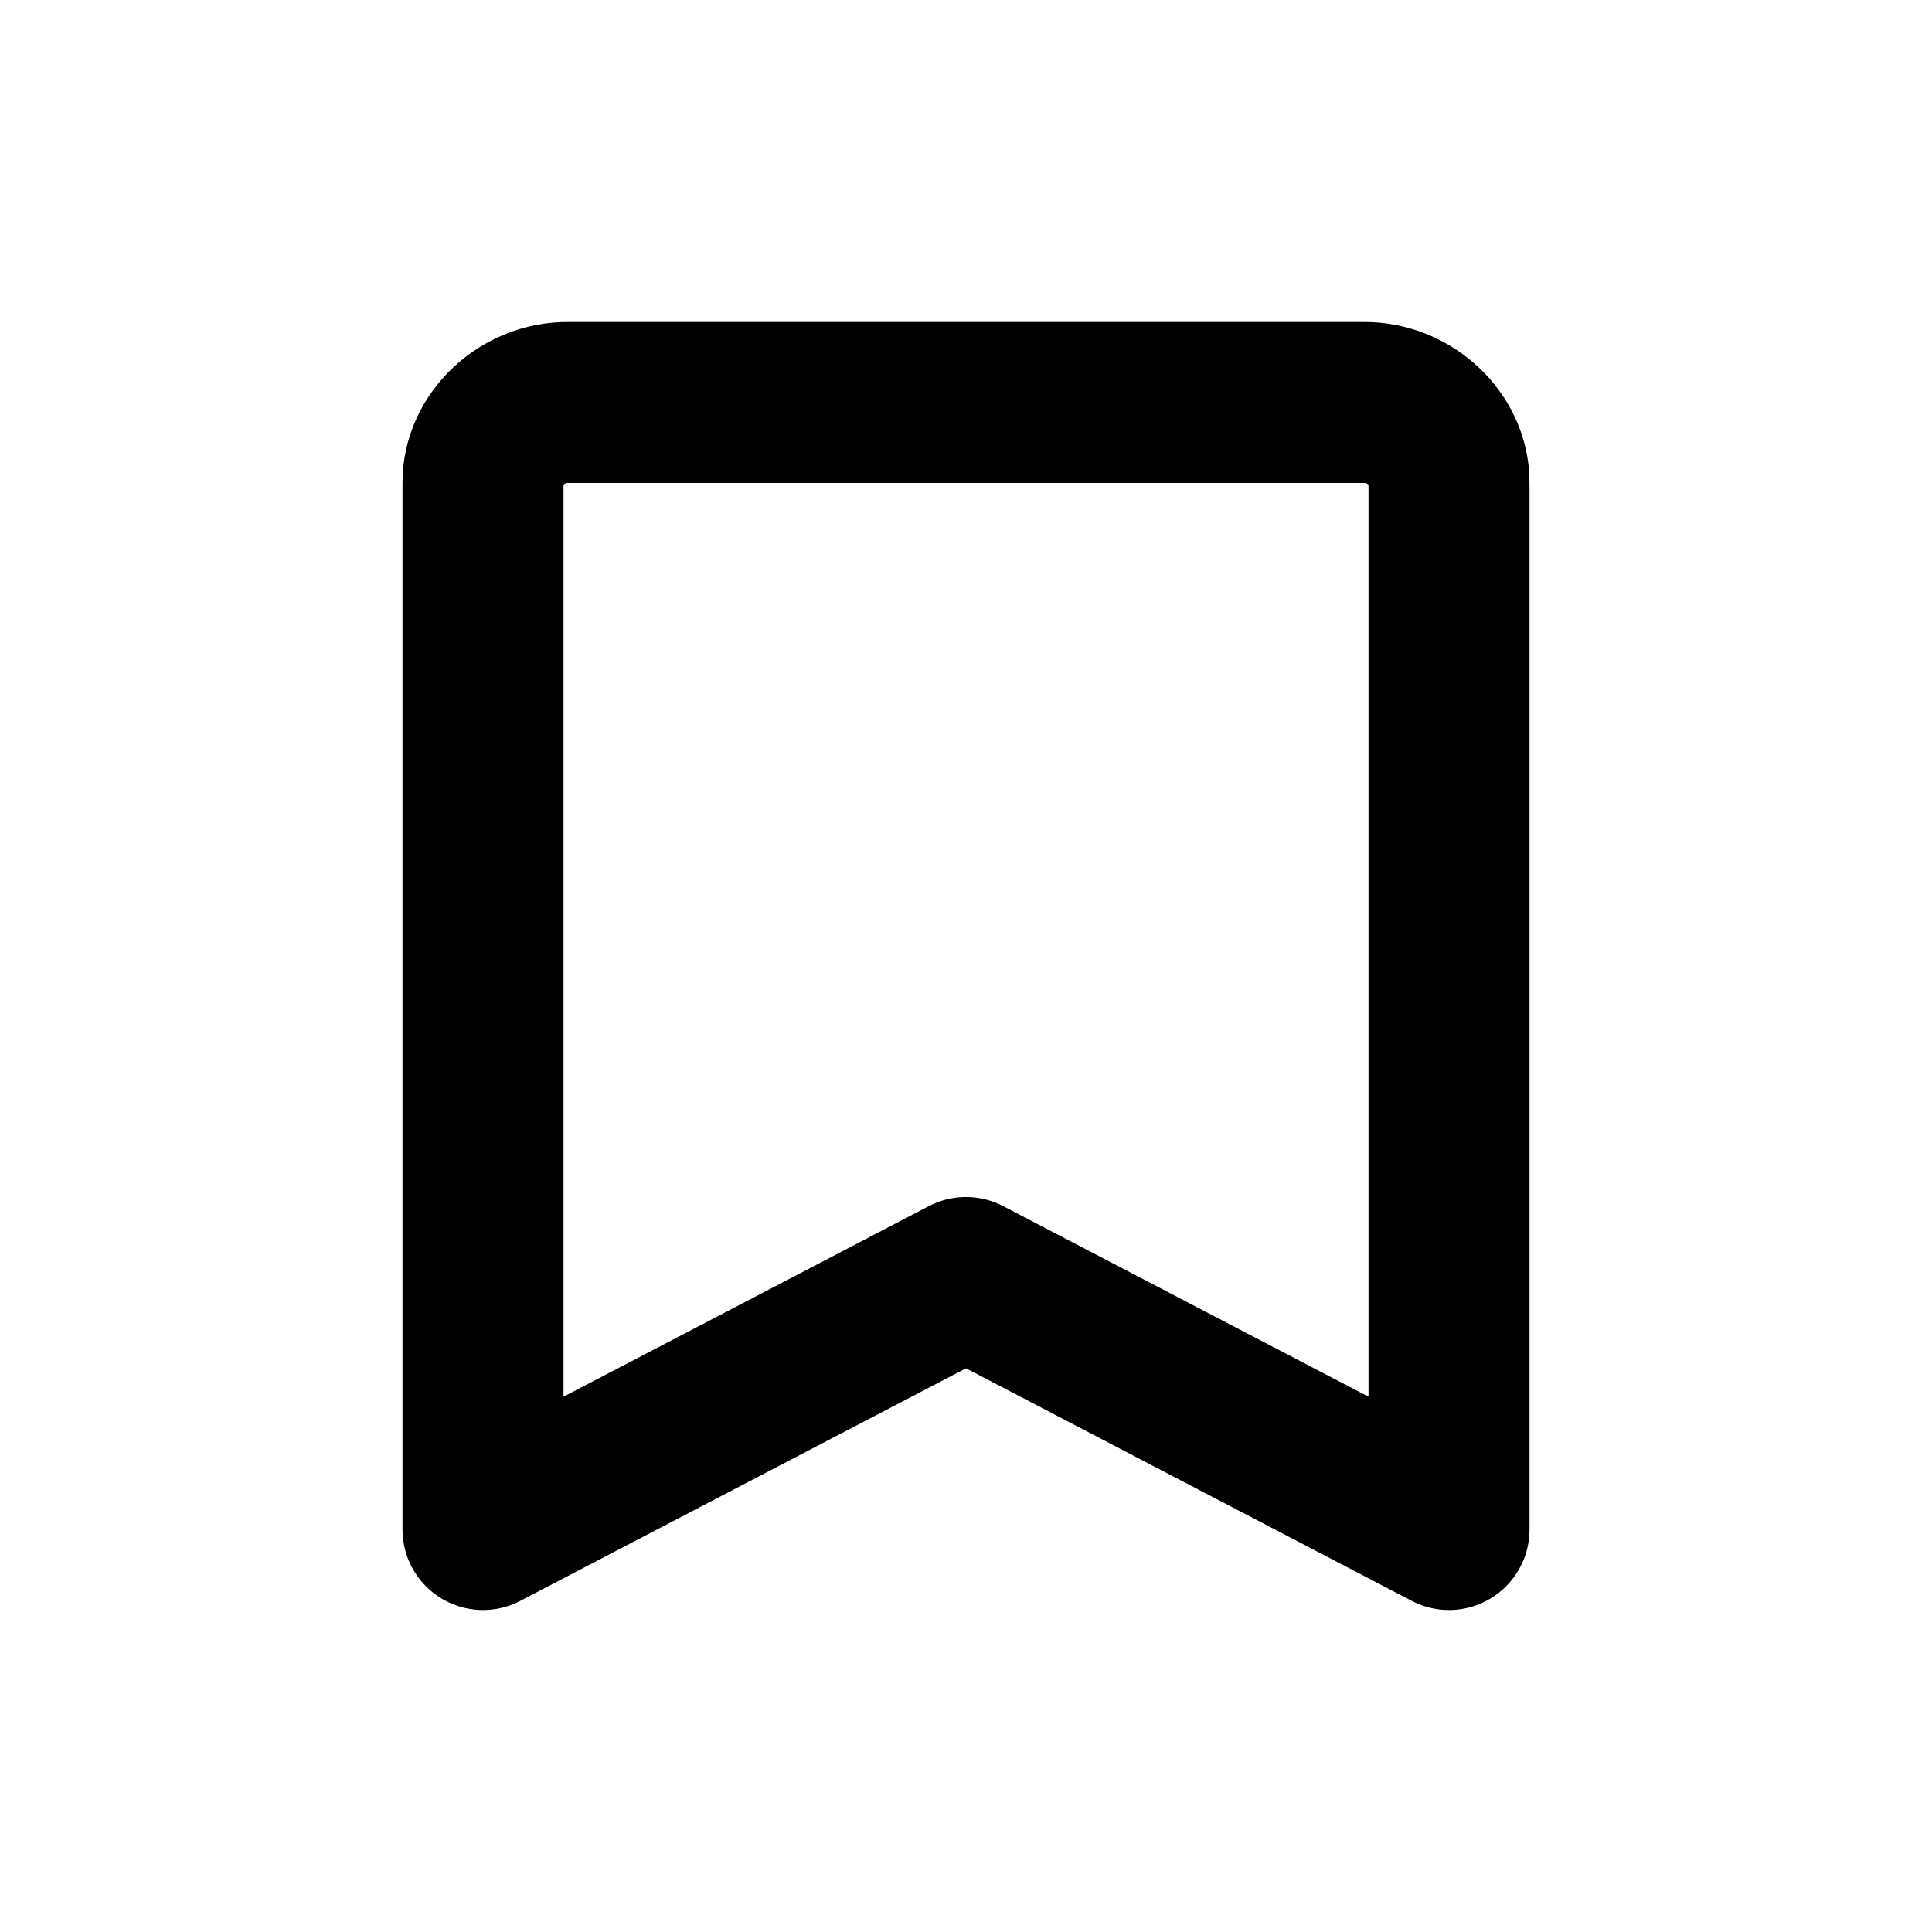
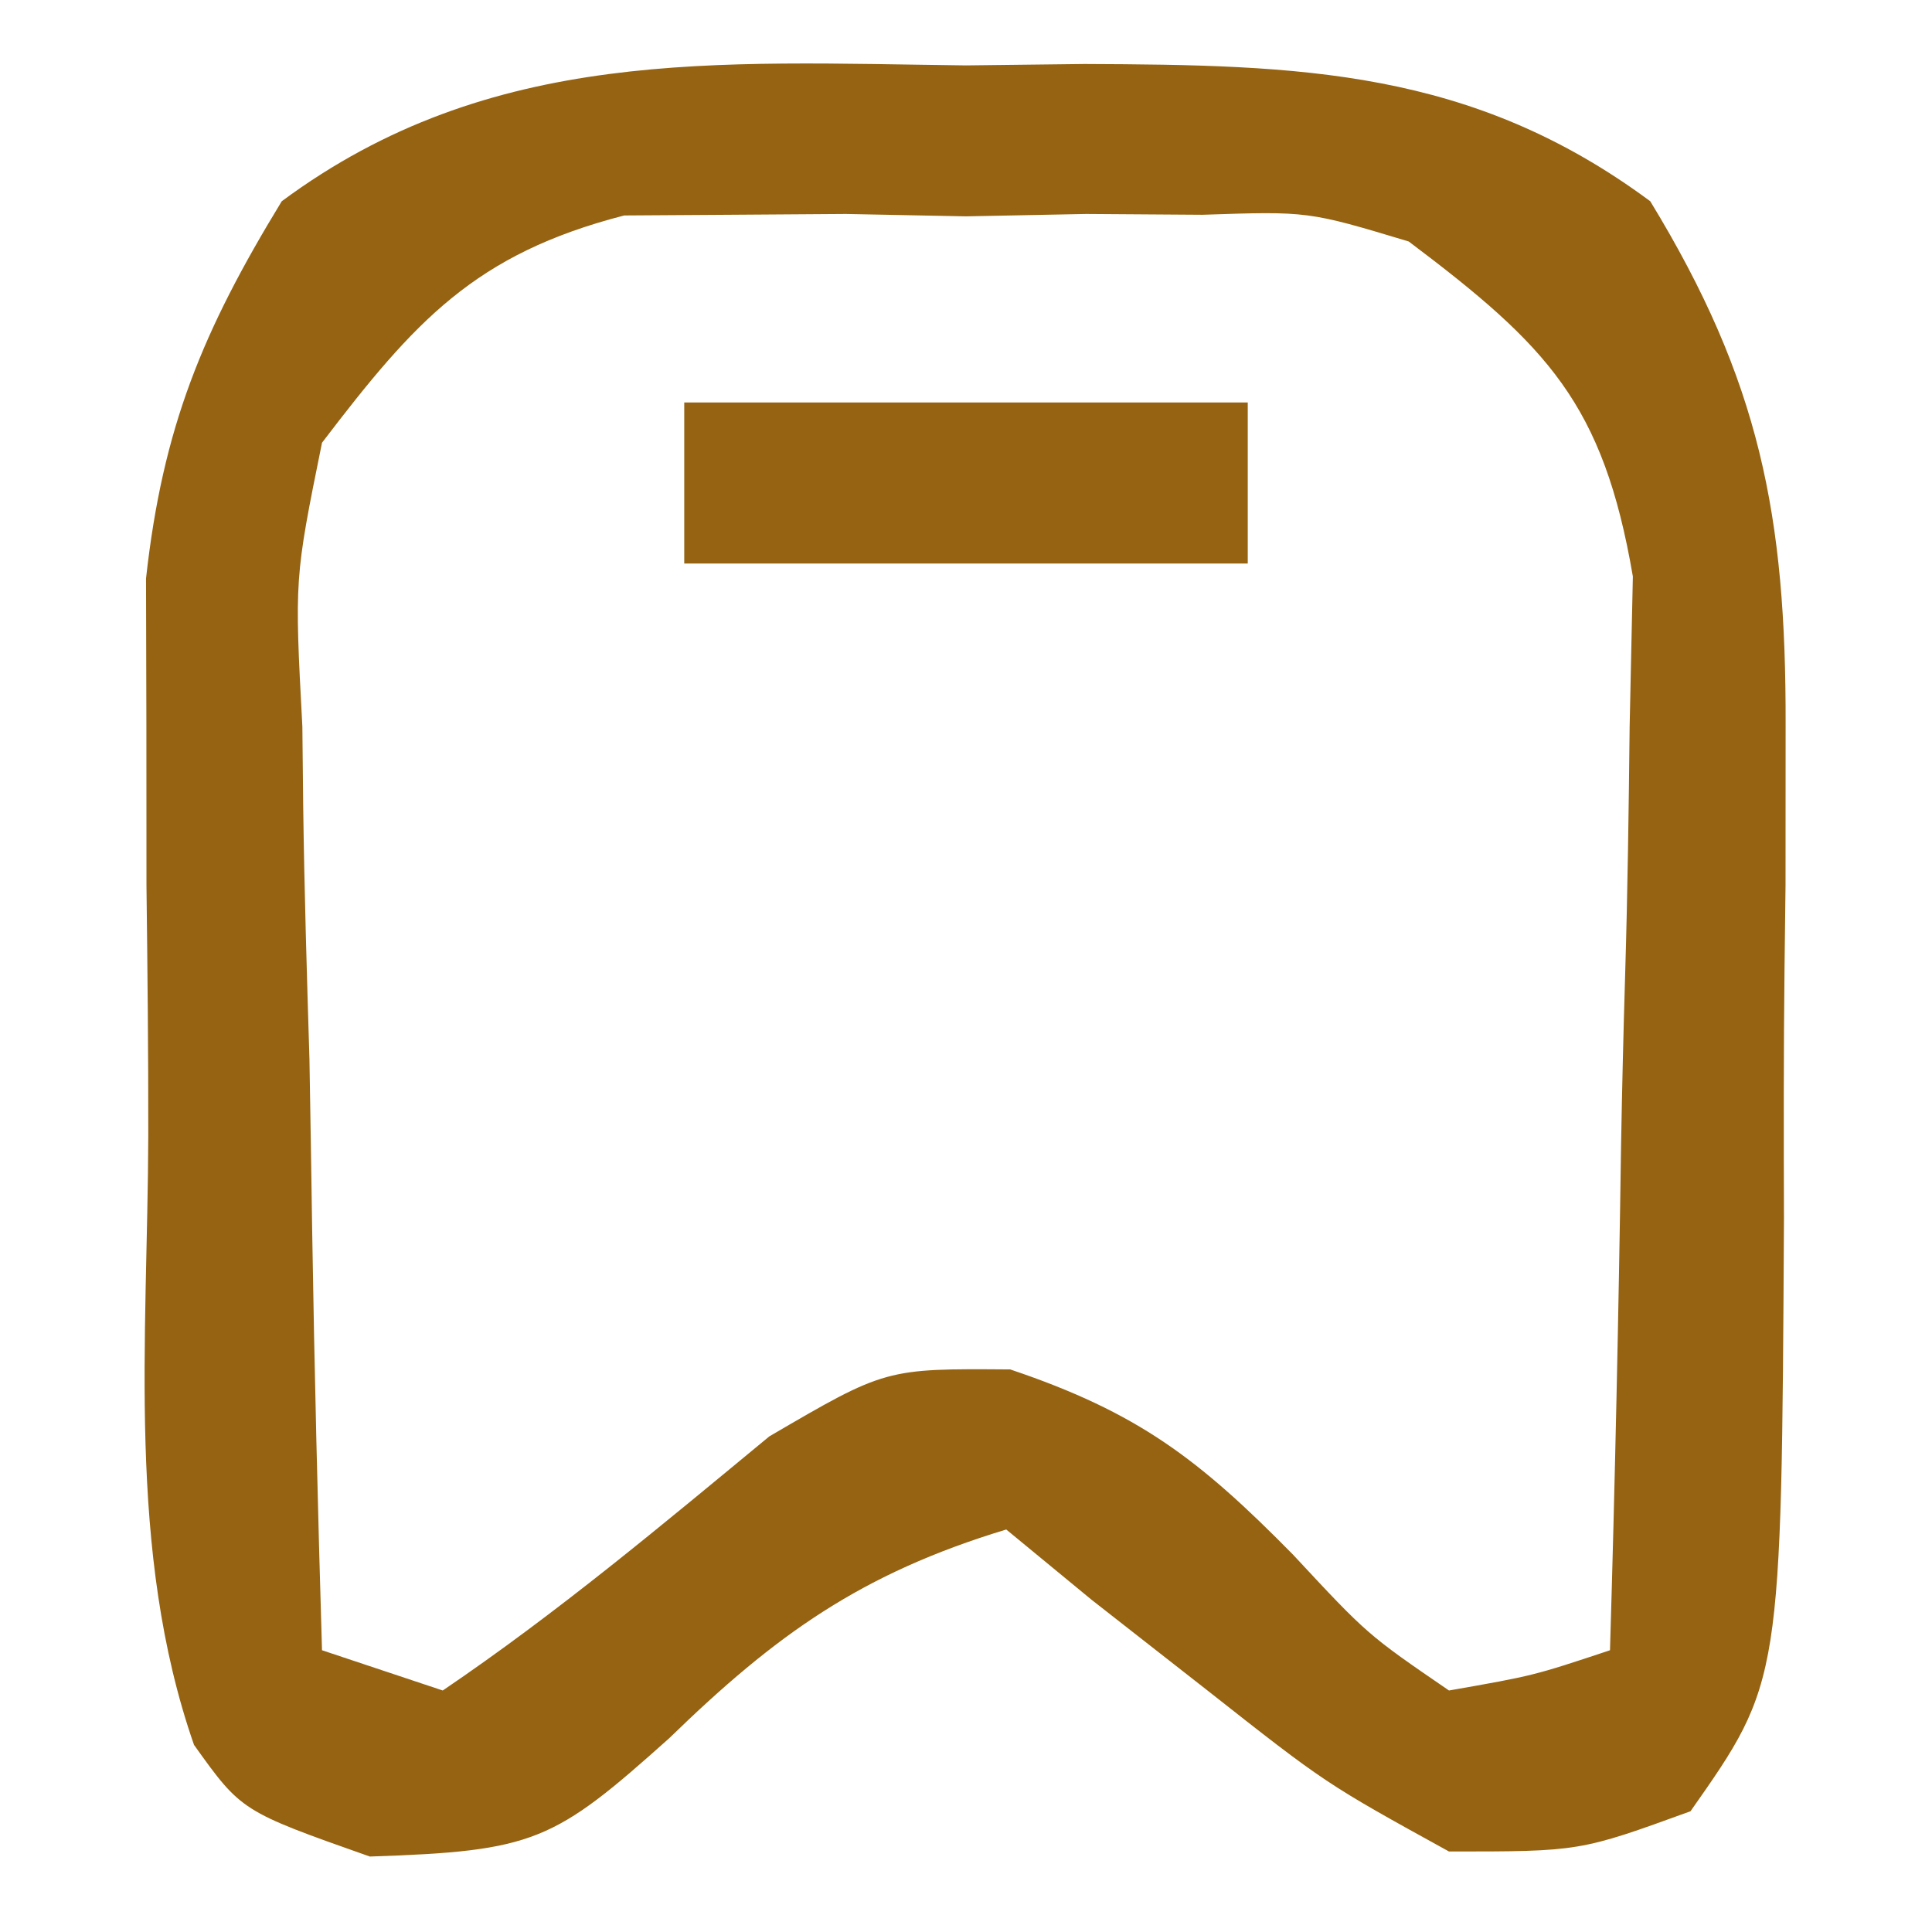
- <svg xmlns="http://www.w3.org/2000/svg" width="24" height="24" viewBox="0 0 24 24" version="1.1" id="svg8">
-   <defs id="defs2" />
-   <path style="fill:none;stroke:#000000;stroke-width:2;stroke-linecap:round;stroke-linejoin:round;stroke-miterlimit:4;stroke-dasharray:none;stroke-opacity:1" d="M 18,19 V 6.001 c 0.005,-0.54 -0.486,-1.007 -1.06,-1.001 l -9.881,9.4e-6 C 6.487,4.994 5.995,5.459 6,6.001 L 6,19 12,15.87 Z" id="path2" />
-   <path style="fill:none;stroke:none;stroke-width:0;stroke-linecap:round;stroke-linejoin:round;stroke-miterlimit:4;stroke-dasharray:none;stroke-opacity:1" d="M 0,24 H 24 V 0 H 0 Z" id="path1" />
+ <svg xmlns="http://www.w3.org/2000/svg" version="1.1" width="48" height="48">
+   <path d="M0 0 C0.972 -0.012 1.944 -0.023 2.945 -0.035 C8.285 -0.013 12.557 0.084 17 3.375 C19.724 7.84 20.376 11.188 20.363 16.383 C20.363 17.699 20.362 19.015 20.361 20.371 C20.353 21.049 20.345 21.727 20.336 22.425 C20.312 24.501 20.316 26.576 20.322 28.652 C20.26 40.158 20.26 40.158 18 43.375 C15.25 44.375 15.25 44.375 12 44.375 C8.938 42.688 8.938 42.688 6 40.375 C5.051 39.633 4.103 38.89 3.125 38.125 C2.424 37.547 1.722 36.97 1 36.375 C-2.605 37.467 -4.726 38.986 -7.375 41.562 C-10.243 44.129 -10.717 44.366 -14.812 44.5 C-18 43.375 -18 43.375 -19.18 41.726 C-20.862 36.902 -20.332 31.641 -20.316 26.585 C-20.313 24.513 -20.336 22.443 -20.361 20.371 C-20.362 19.055 -20.363 17.739 -20.363 16.383 C-20.366 15.183 -20.369 13.983 -20.372 12.747 C-19.957 8.987 -18.962 6.591 -17 3.375 C-11.8 -0.477 -6.204 -0.074 0 0 Z M-16 9.375 C-16.684 12.748 -16.684 12.748 -16.488 16.426 C-16.481 17.085 -16.474 17.743 -16.467 18.422 C-16.439 20.512 -16.376 22.599 -16.312 24.688 C-16.287 26.11 -16.265 27.533 -16.244 28.955 C-16.189 32.429 -16.103 35.902 -16 39.375 C-15.01 39.705 -14.02 40.035 -13 40.375 C-10.142 38.437 -7.549 36.26 -4.887 34.062 C-2 32.375 -2 32.375 1.098 32.398 C4.278 33.468 5.79 34.627 8.125 37 C9.975 38.988 9.975 38.988 12 40.375 C14.099 40.007 14.099 40.007 16 39.375 C16.124 35.194 16.215 31.014 16.275 26.832 C16.3 25.411 16.334 23.99 16.377 22.57 C16.438 20.521 16.466 18.475 16.488 16.426 C16.514 15.195 16.541 13.964 16.568 12.697 C15.834 8.402 14.446 6.97 11 4.375 C8.501 3.622 8.501 3.622 5.875 3.711 C4.921 3.704 3.967 3.698 2.984 3.691 C1.507 3.72 1.507 3.72 0 3.75 C-0.985 3.731 -1.97 3.711 -2.984 3.691 C-4.415 3.701 -4.415 3.701 -5.875 3.711 C-7.171 3.719 -7.171 3.719 -8.492 3.728 C-12.203 4.685 -13.697 6.355 -16 9.375 Z " fill="#956311" transform="translate(24,1.625)" />
+   <path d="M0 0 C4.62 0 9.24 0 14 0 C14 1.32 14 2.64 14 4 C9.38 4 4.76 4 0 4 C0 2.68 0 1.36 0 0 Z " fill="#956311" transform="translate(17,10)" />
</svg>
